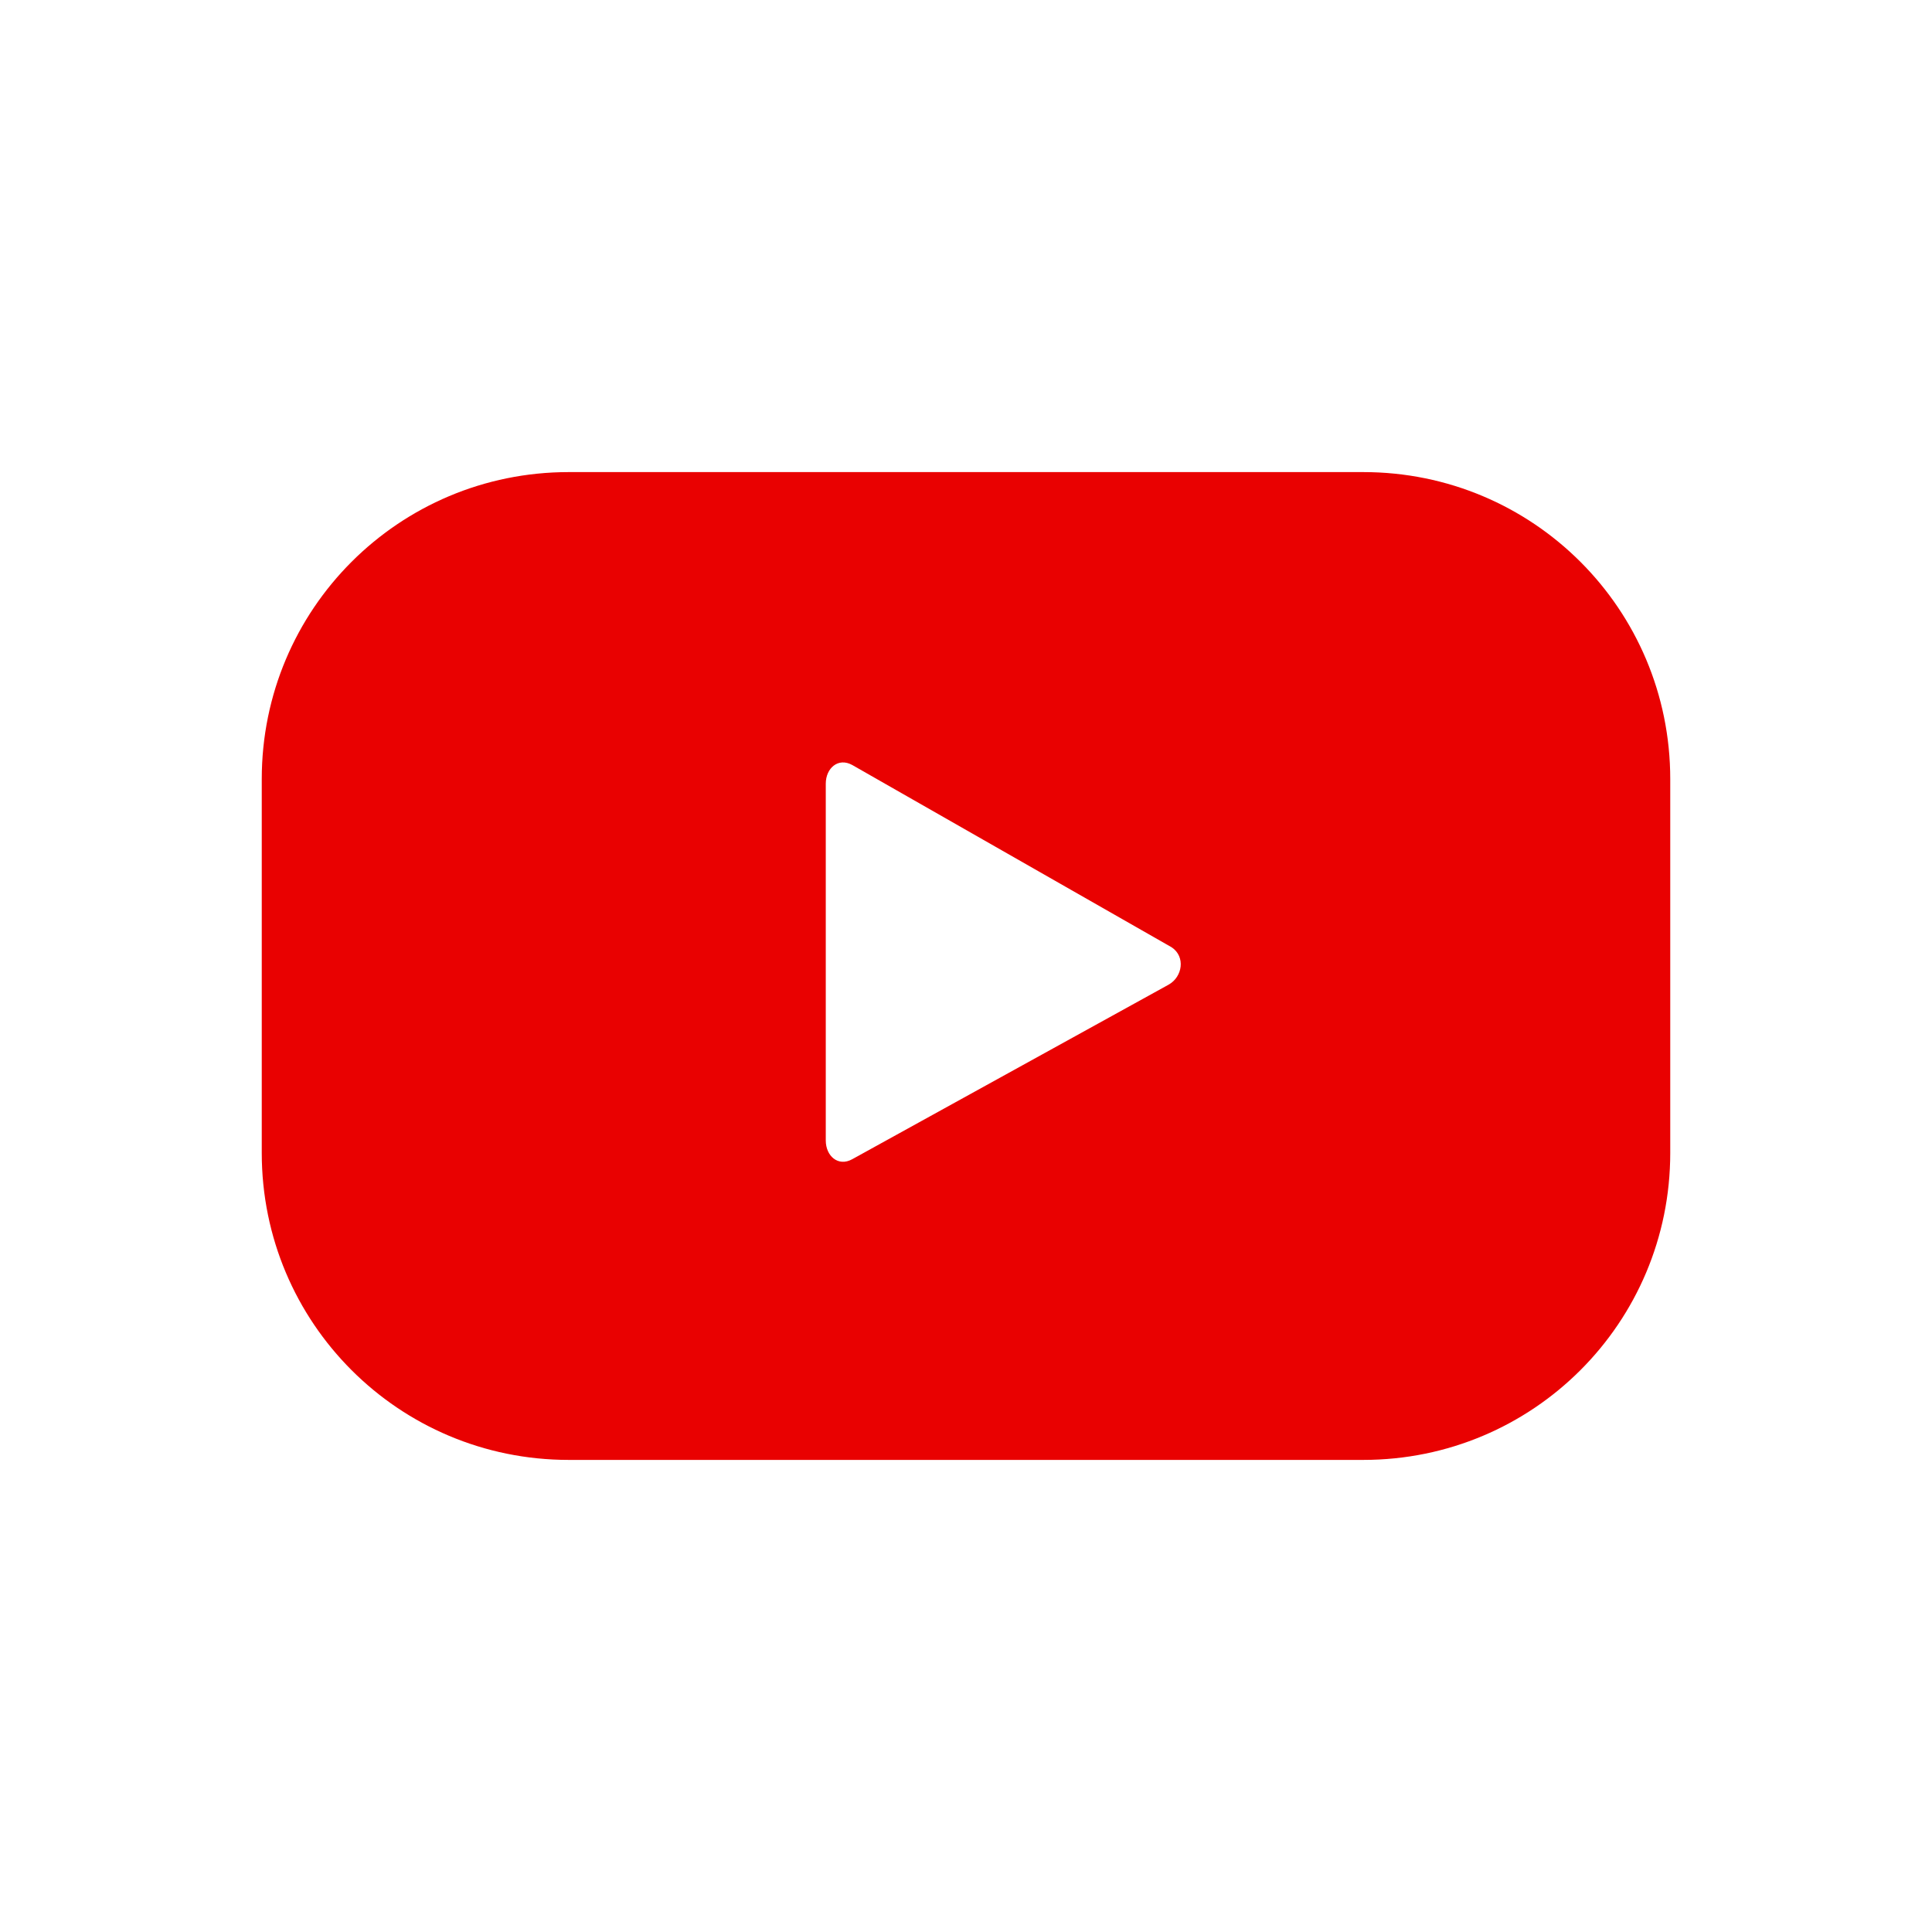
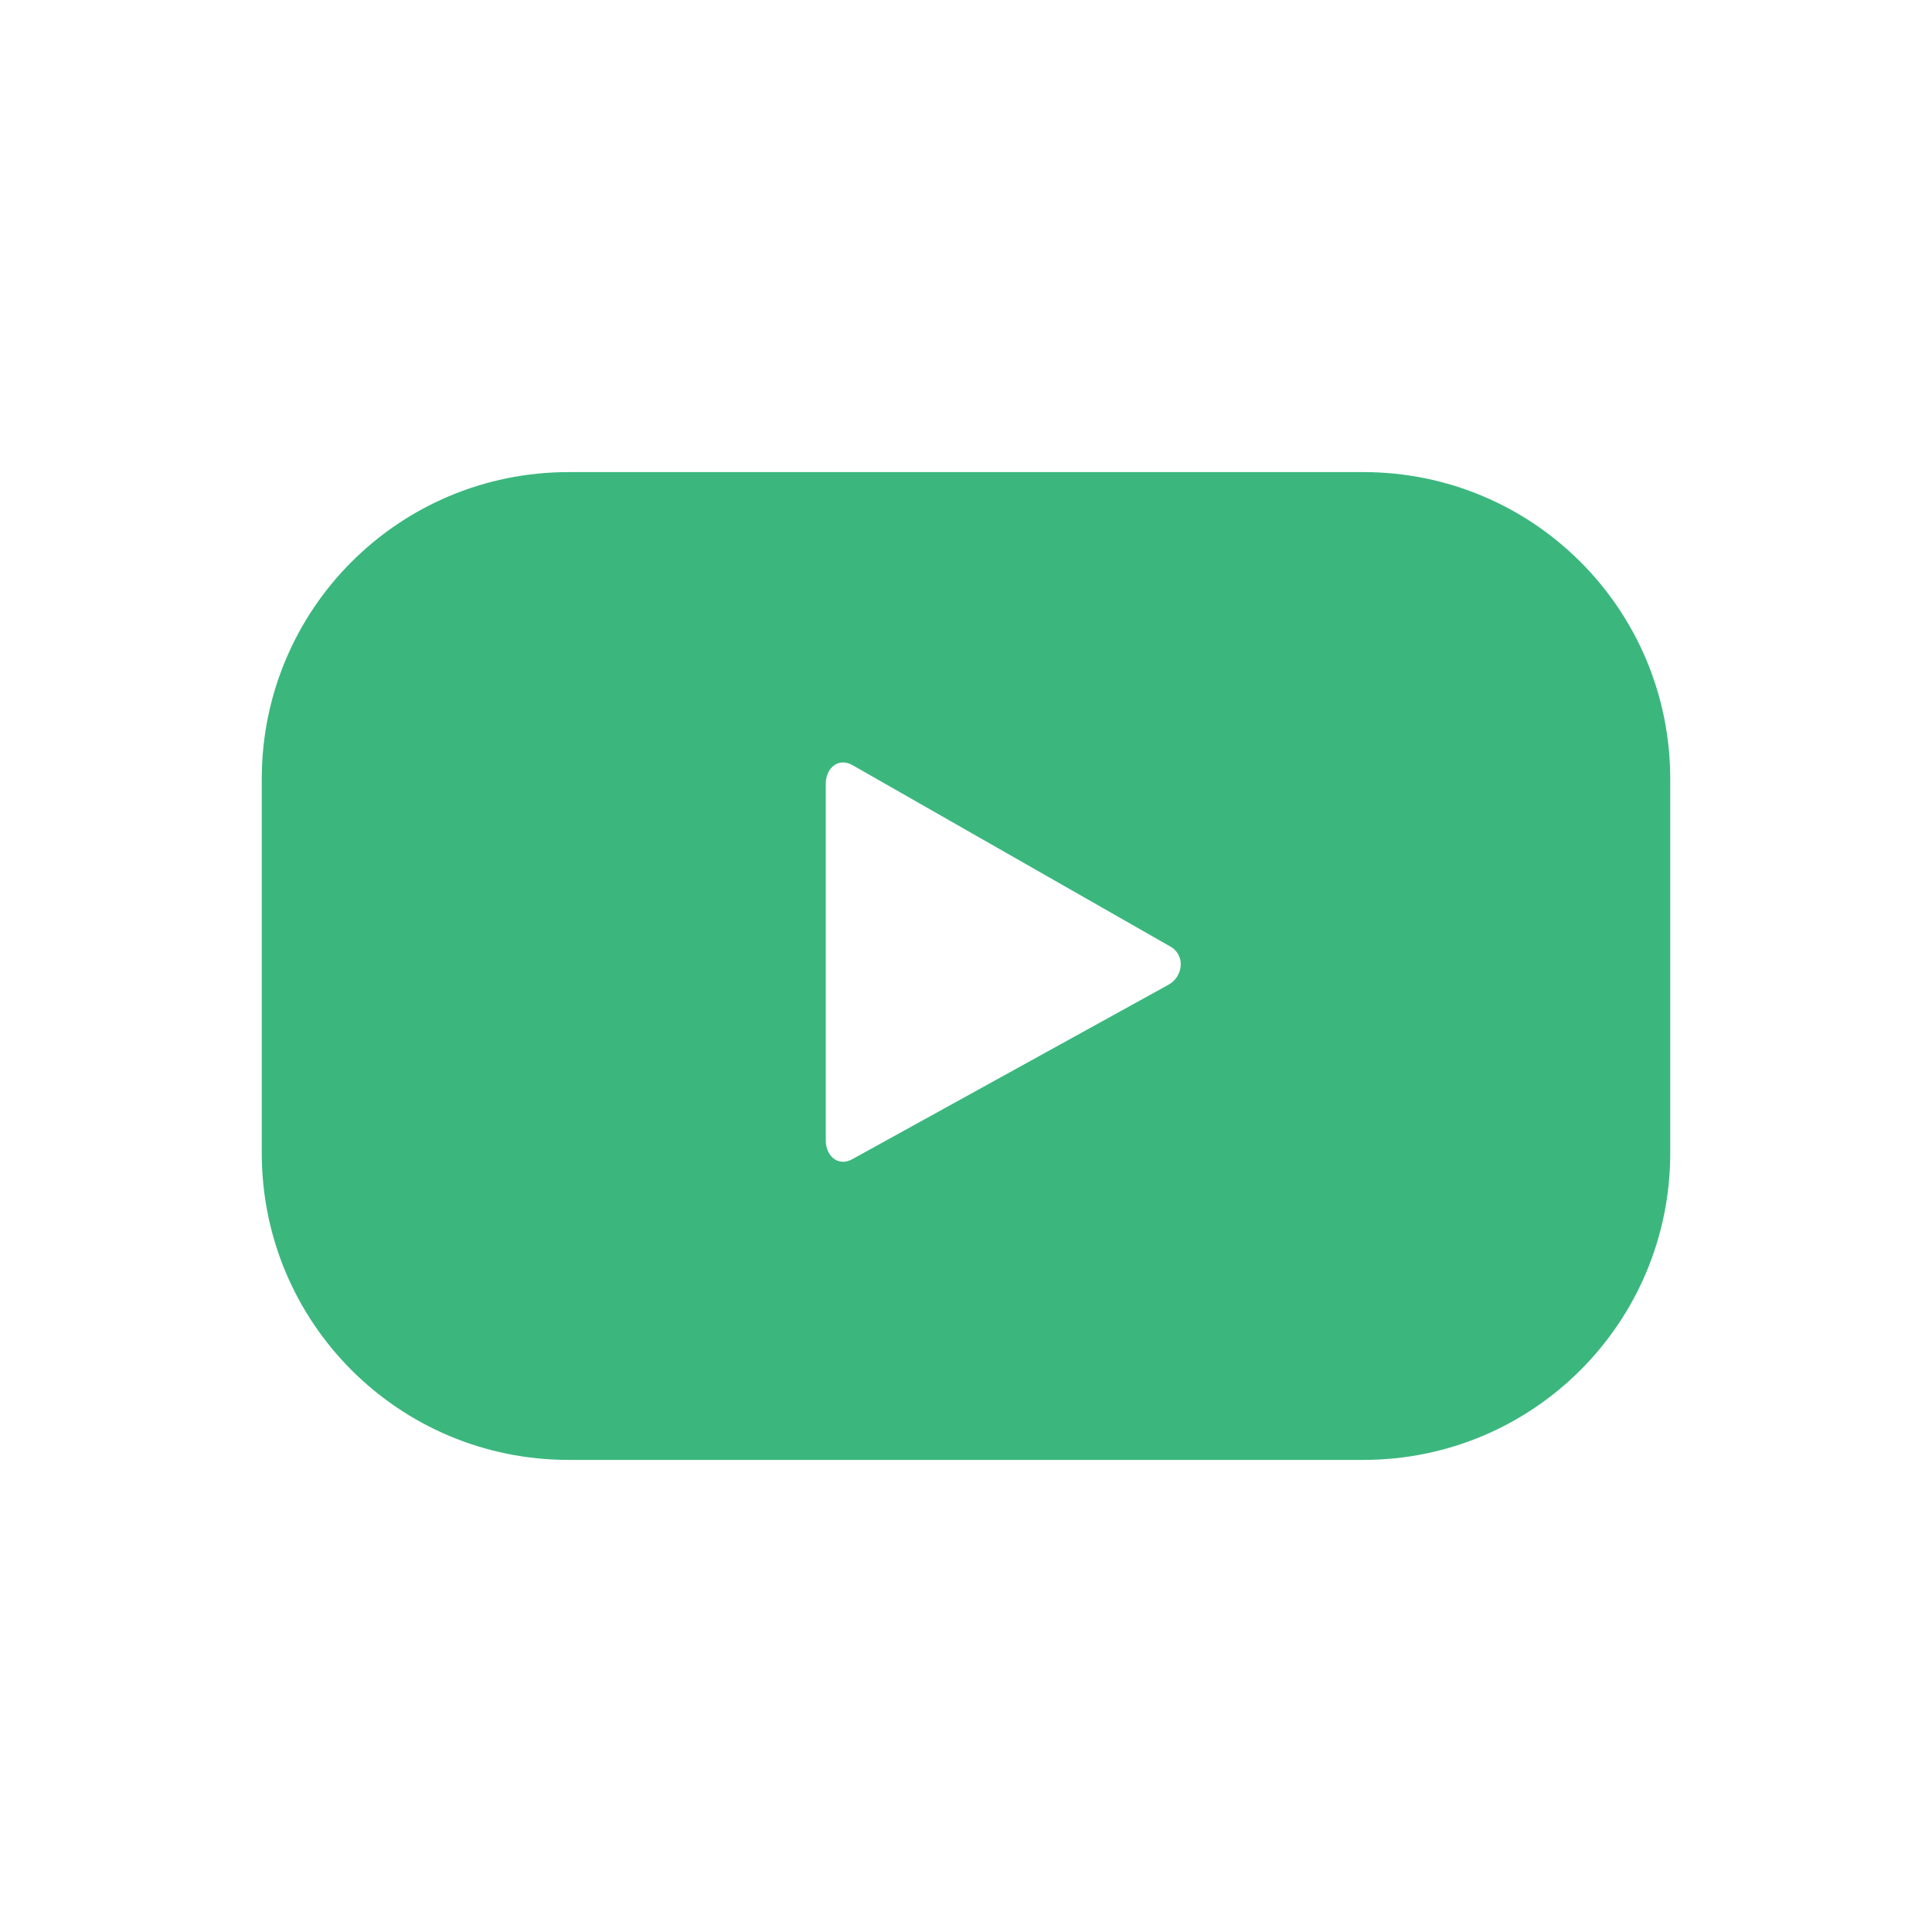
<svg xmlns="http://www.w3.org/2000/svg" enable-background="new 0 0 124 124" viewBox="0 0 124 124">
-   <path fill="#e90101" d="M107.2,50c0-10.9-8.8-19.7-19.7-19.7h-51c-10.9,0-19.7,8.8-19.7,19.7V74     c0,10.9,8.8,19.7,19.7,19.7h51c10.9,0,19.7-8.8,19.7-19.7V50z M75,63.2L54.7,74.4c-0.9,0.5-1.7-0.2-1.7-1.2V50.3     c0-1,0.8-1.7,1.7-1.2l20.5,11.7C76.1,61.4,75.9,62.7,75,63.2z" />
+   <path fill="#3BB77E" d="M107.2,50c0-10.9-8.8-19.7-19.7-19.7h-51c-10.9,0-19.7,8.8-19.7,19.7V74     c0,10.9,8.8,19.7,19.7,19.7h51c10.9,0,19.7-8.8,19.7-19.7V50z M75,63.2L54.7,74.4c-0.9,0.5-1.7-0.2-1.7-1.2V50.3     c0-1,0.8-1.7,1.7-1.2l20.5,11.7C76.1,61.4,75.9,62.7,75,63.2z" />
</svg>
